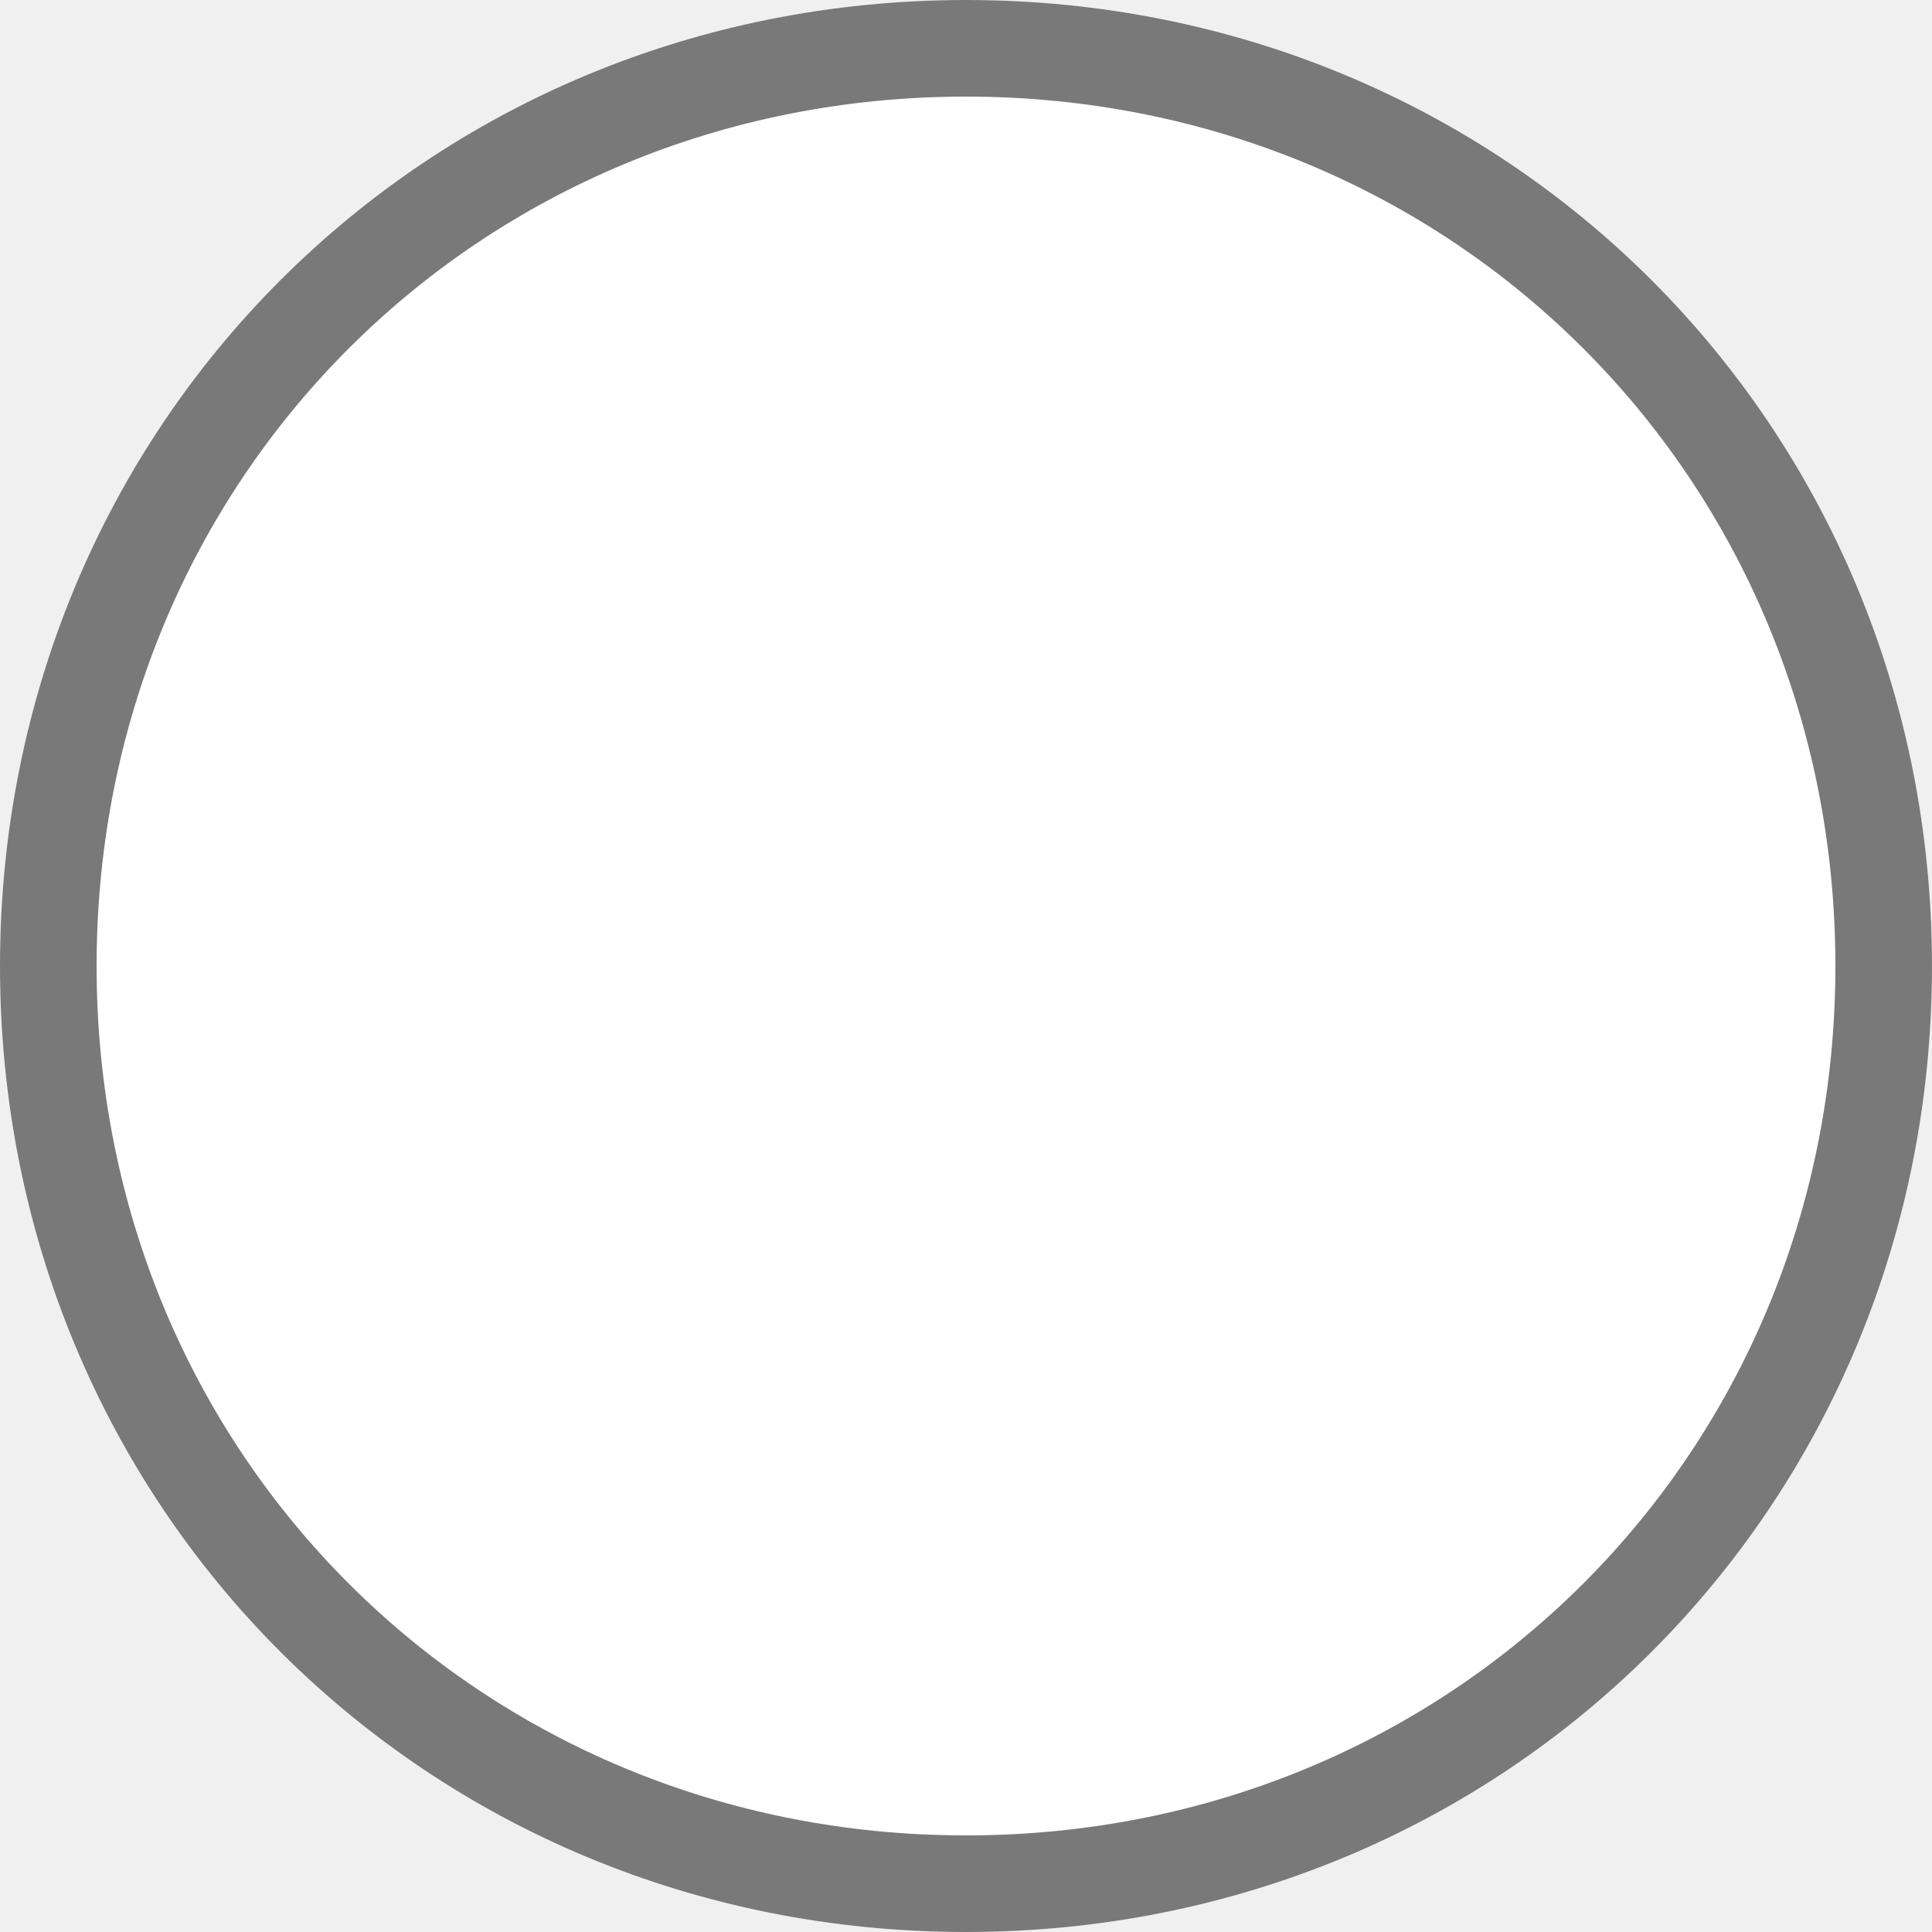
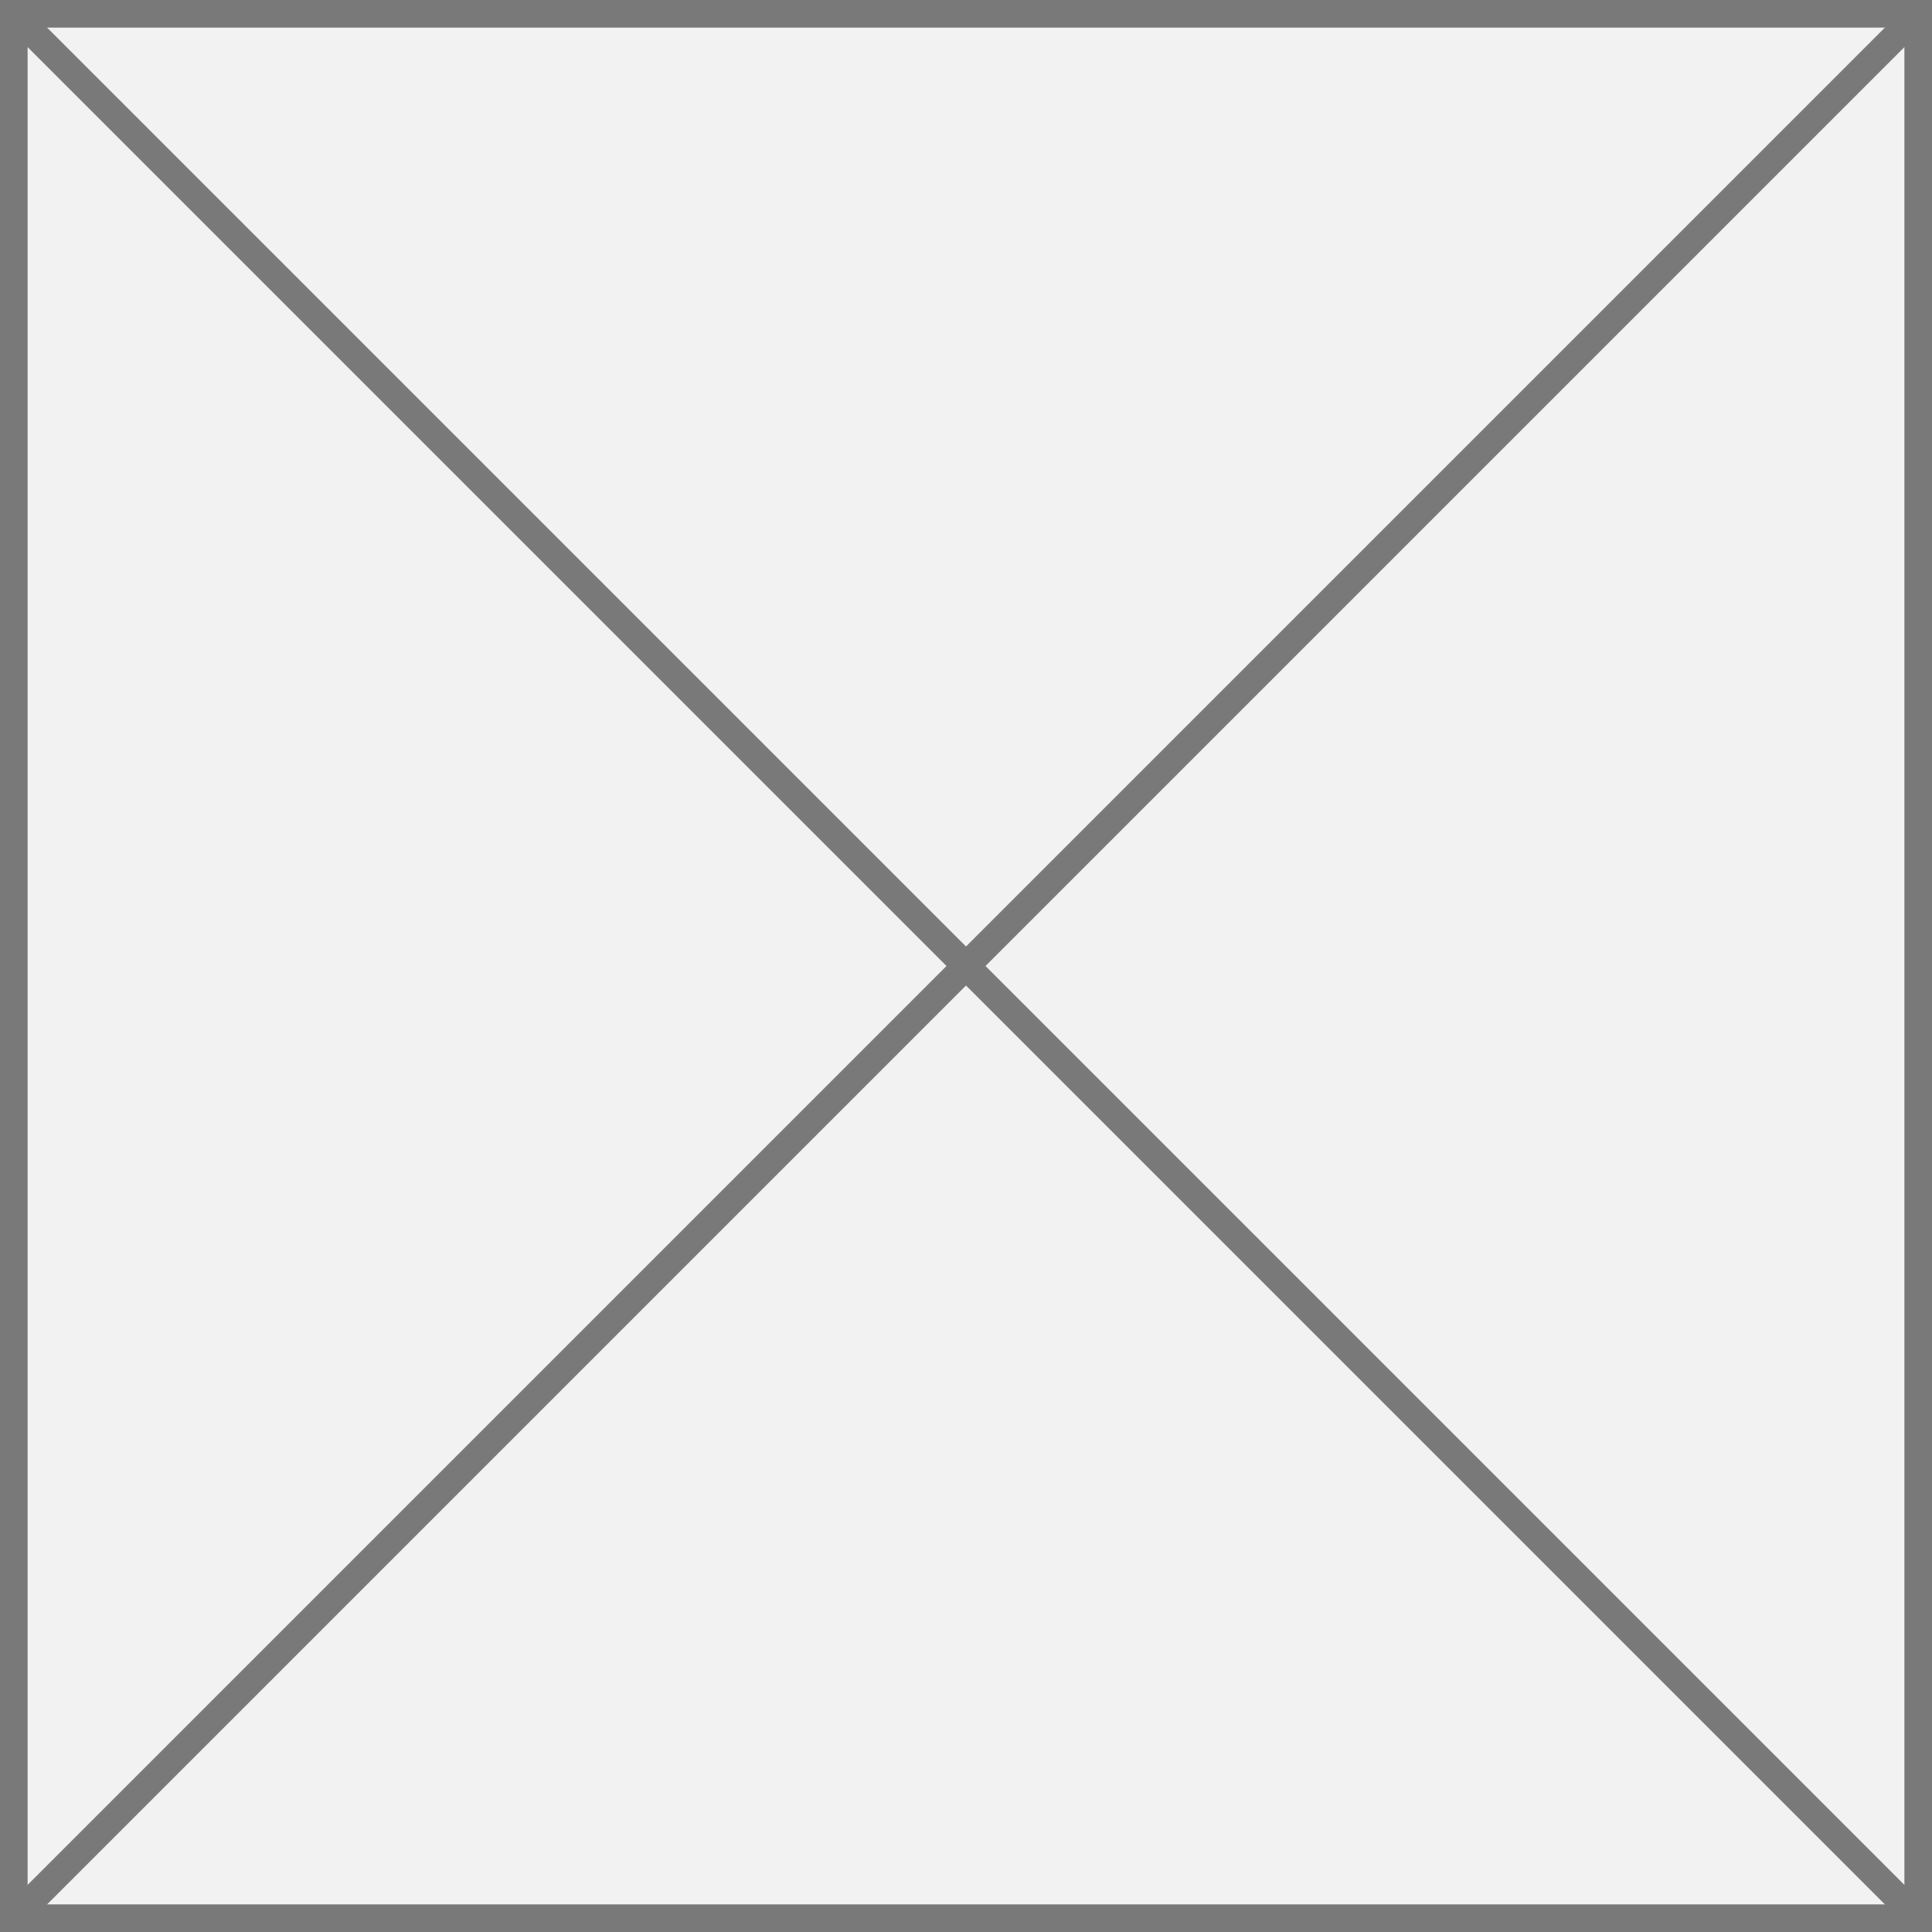
- <svg xmlns="http://www.w3.org/2000/svg" version="1.1" width="20px" height="20px">
-   <g transform="matrix(1 0 0 1 -14 -70 )">
-     <path d="M 24 70  C 29.6 70  34 74.4  34 80  C 34 85.6  29.6 90  24 90  C 18.4 90  14 85.6  14 80  C 14 74.4  18.4 70  24 70  Z " fill-rule="nonzero" fill="#ffffff" stroke="none" />
-     <path d="M 24 70.5  C 29.32 70.5  33.5 74.68  33.5 80  C 33.5 85.32  29.32 89.5  24 89.5  C 18.68 89.5  14.5 85.32  14.5 80  C 14.5 74.68  18.68 70.5  24 70.5  Z " stroke-width="1" stroke="#797979" fill="none" />
+ <svg xmlns="http://www.w3.org/2000/svg" version="1.1" width="70px" height="70px">
+   <g transform="matrix(1 0 0 1 -10 -290 )">
+     <path d="M 10.5 290.5  L 79.5 290.5  L 79.5 359.5  L 10.5 359.5  L 10.5 290.5  Z " fill-rule="nonzero" fill="#f2f2f2" stroke="none" />
+     <path d="M 10.5 290.5  L 79.5 290.5  L 79.5 359.5  L 10.5 359.5  L 10.5 290.5  Z " stroke-width="1" stroke="#797979" fill="none" />
+     <path d="M 10.354 290.354  L 79.646 359.646  M 79.646 290.354  L 10.354 359.646  " stroke-width="1" stroke="#797979" fill="none" />
  </g>
</svg>
